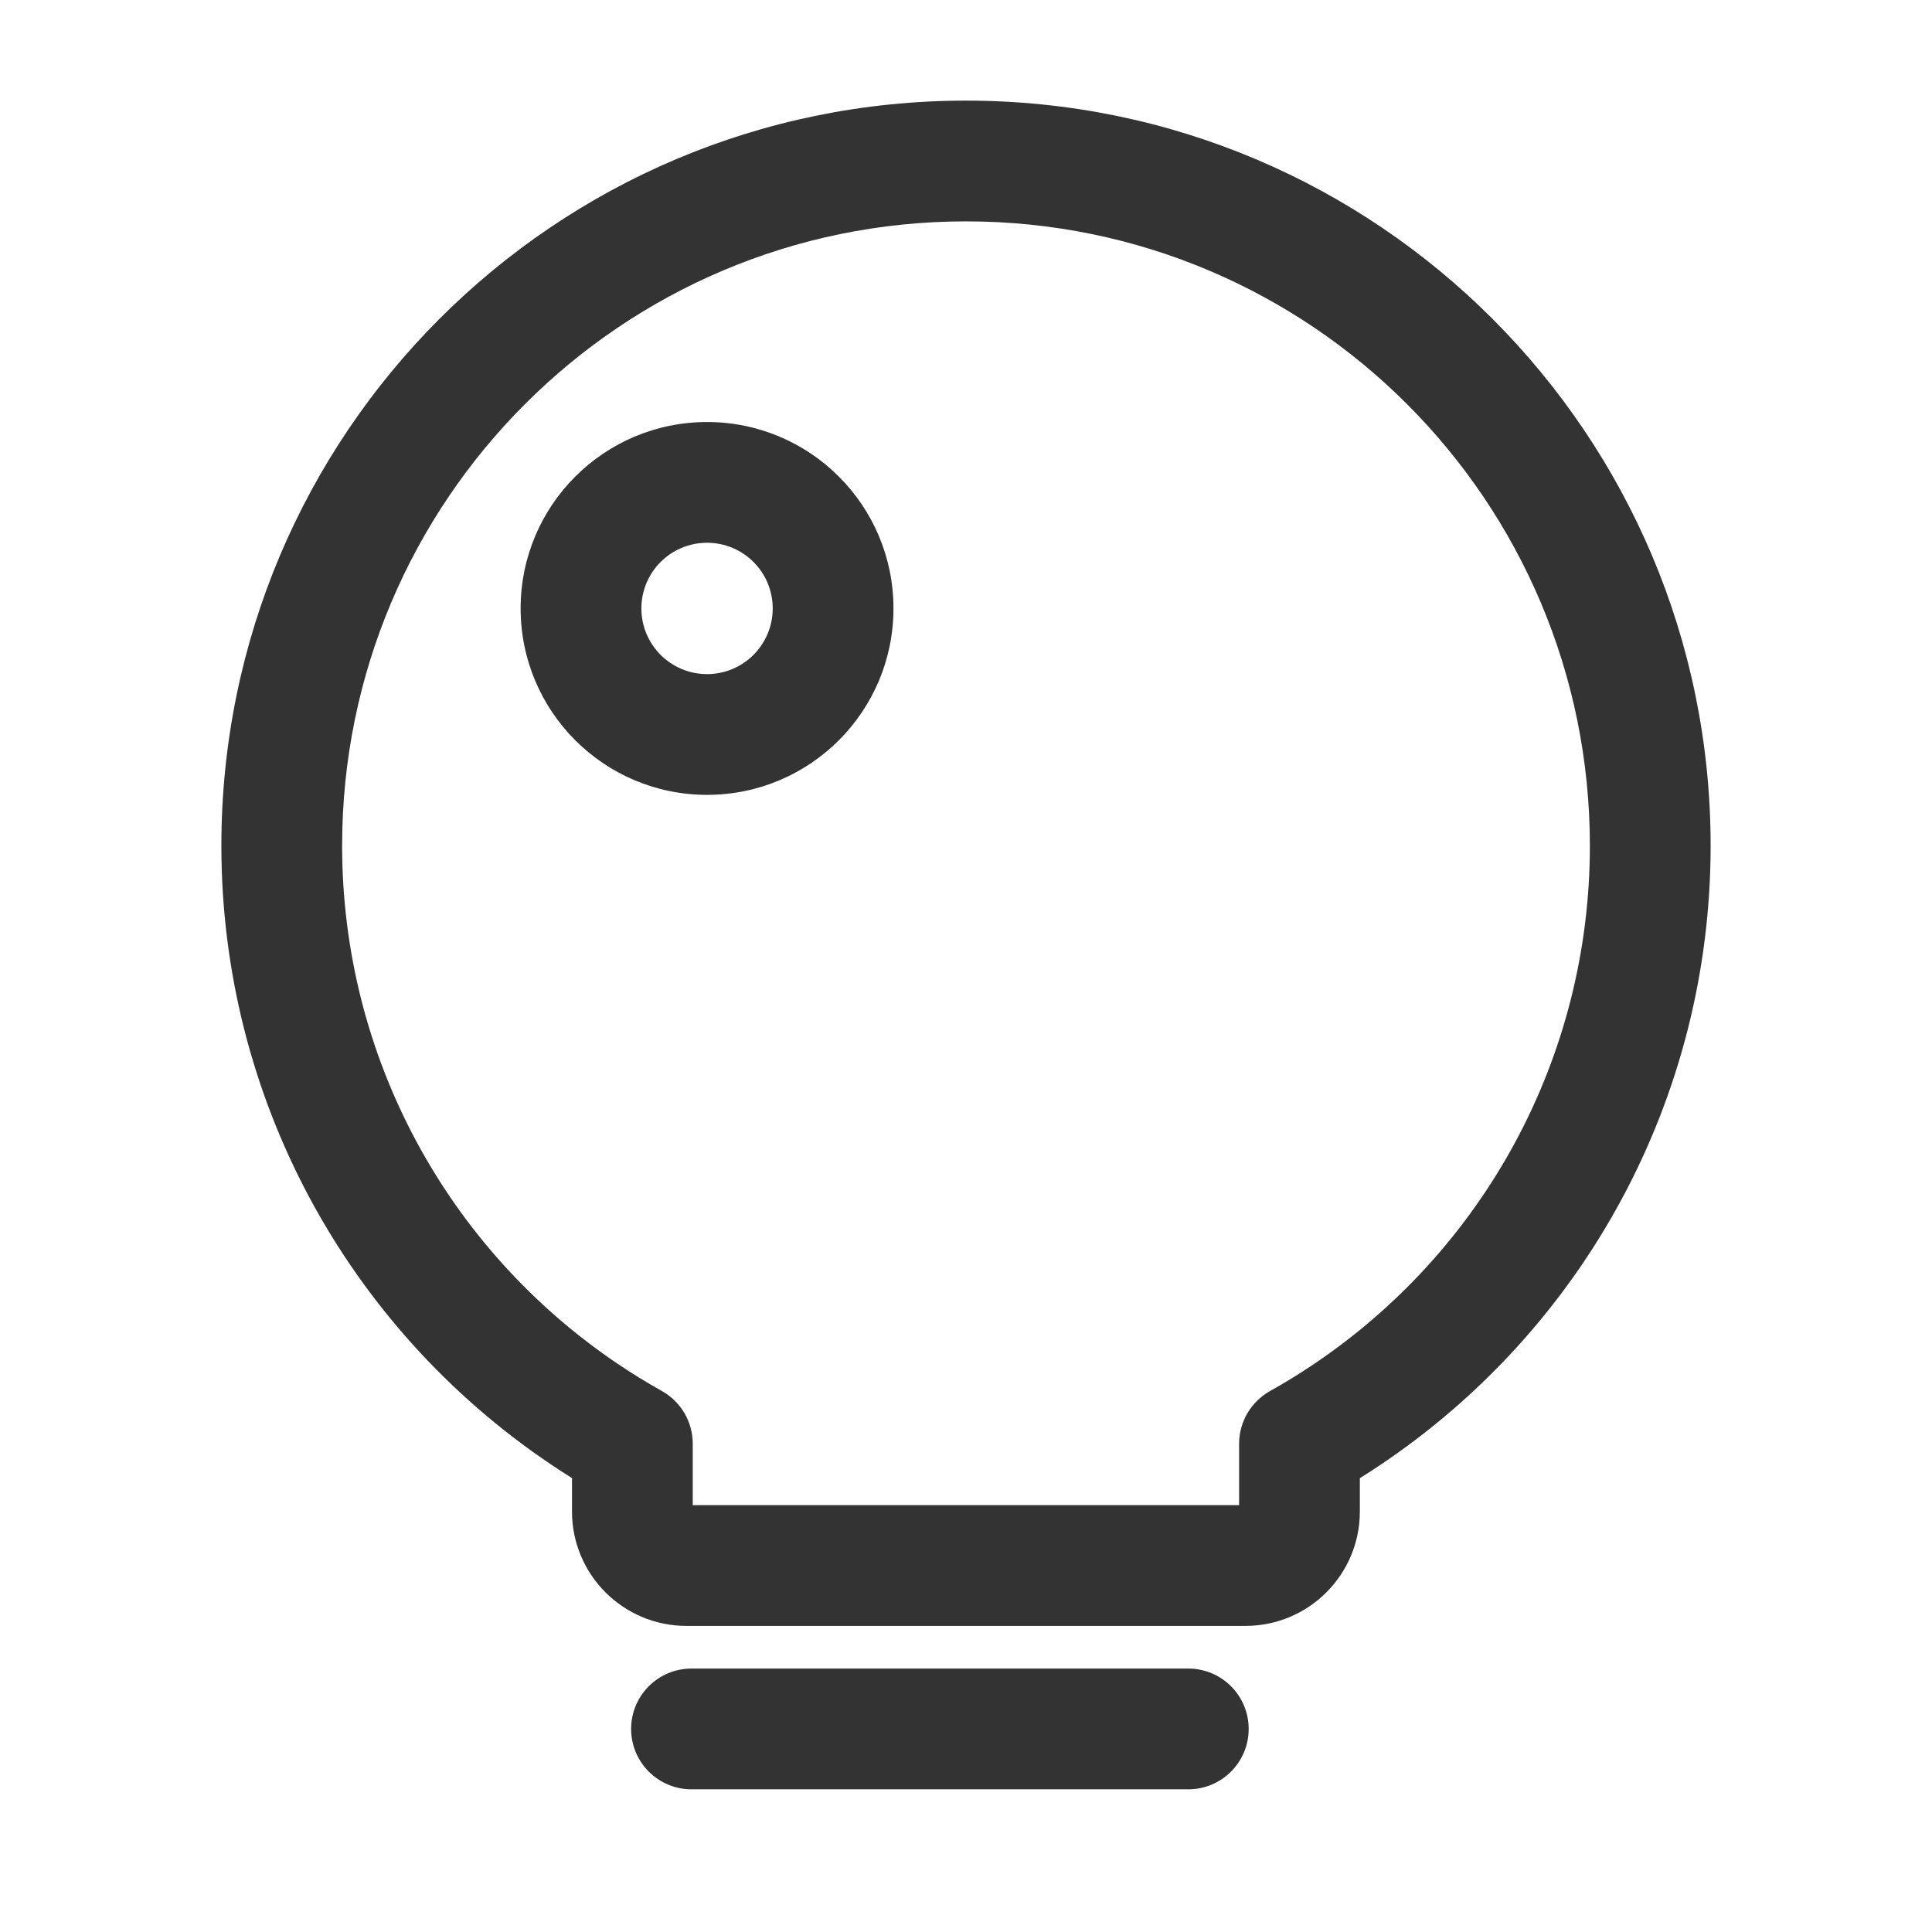
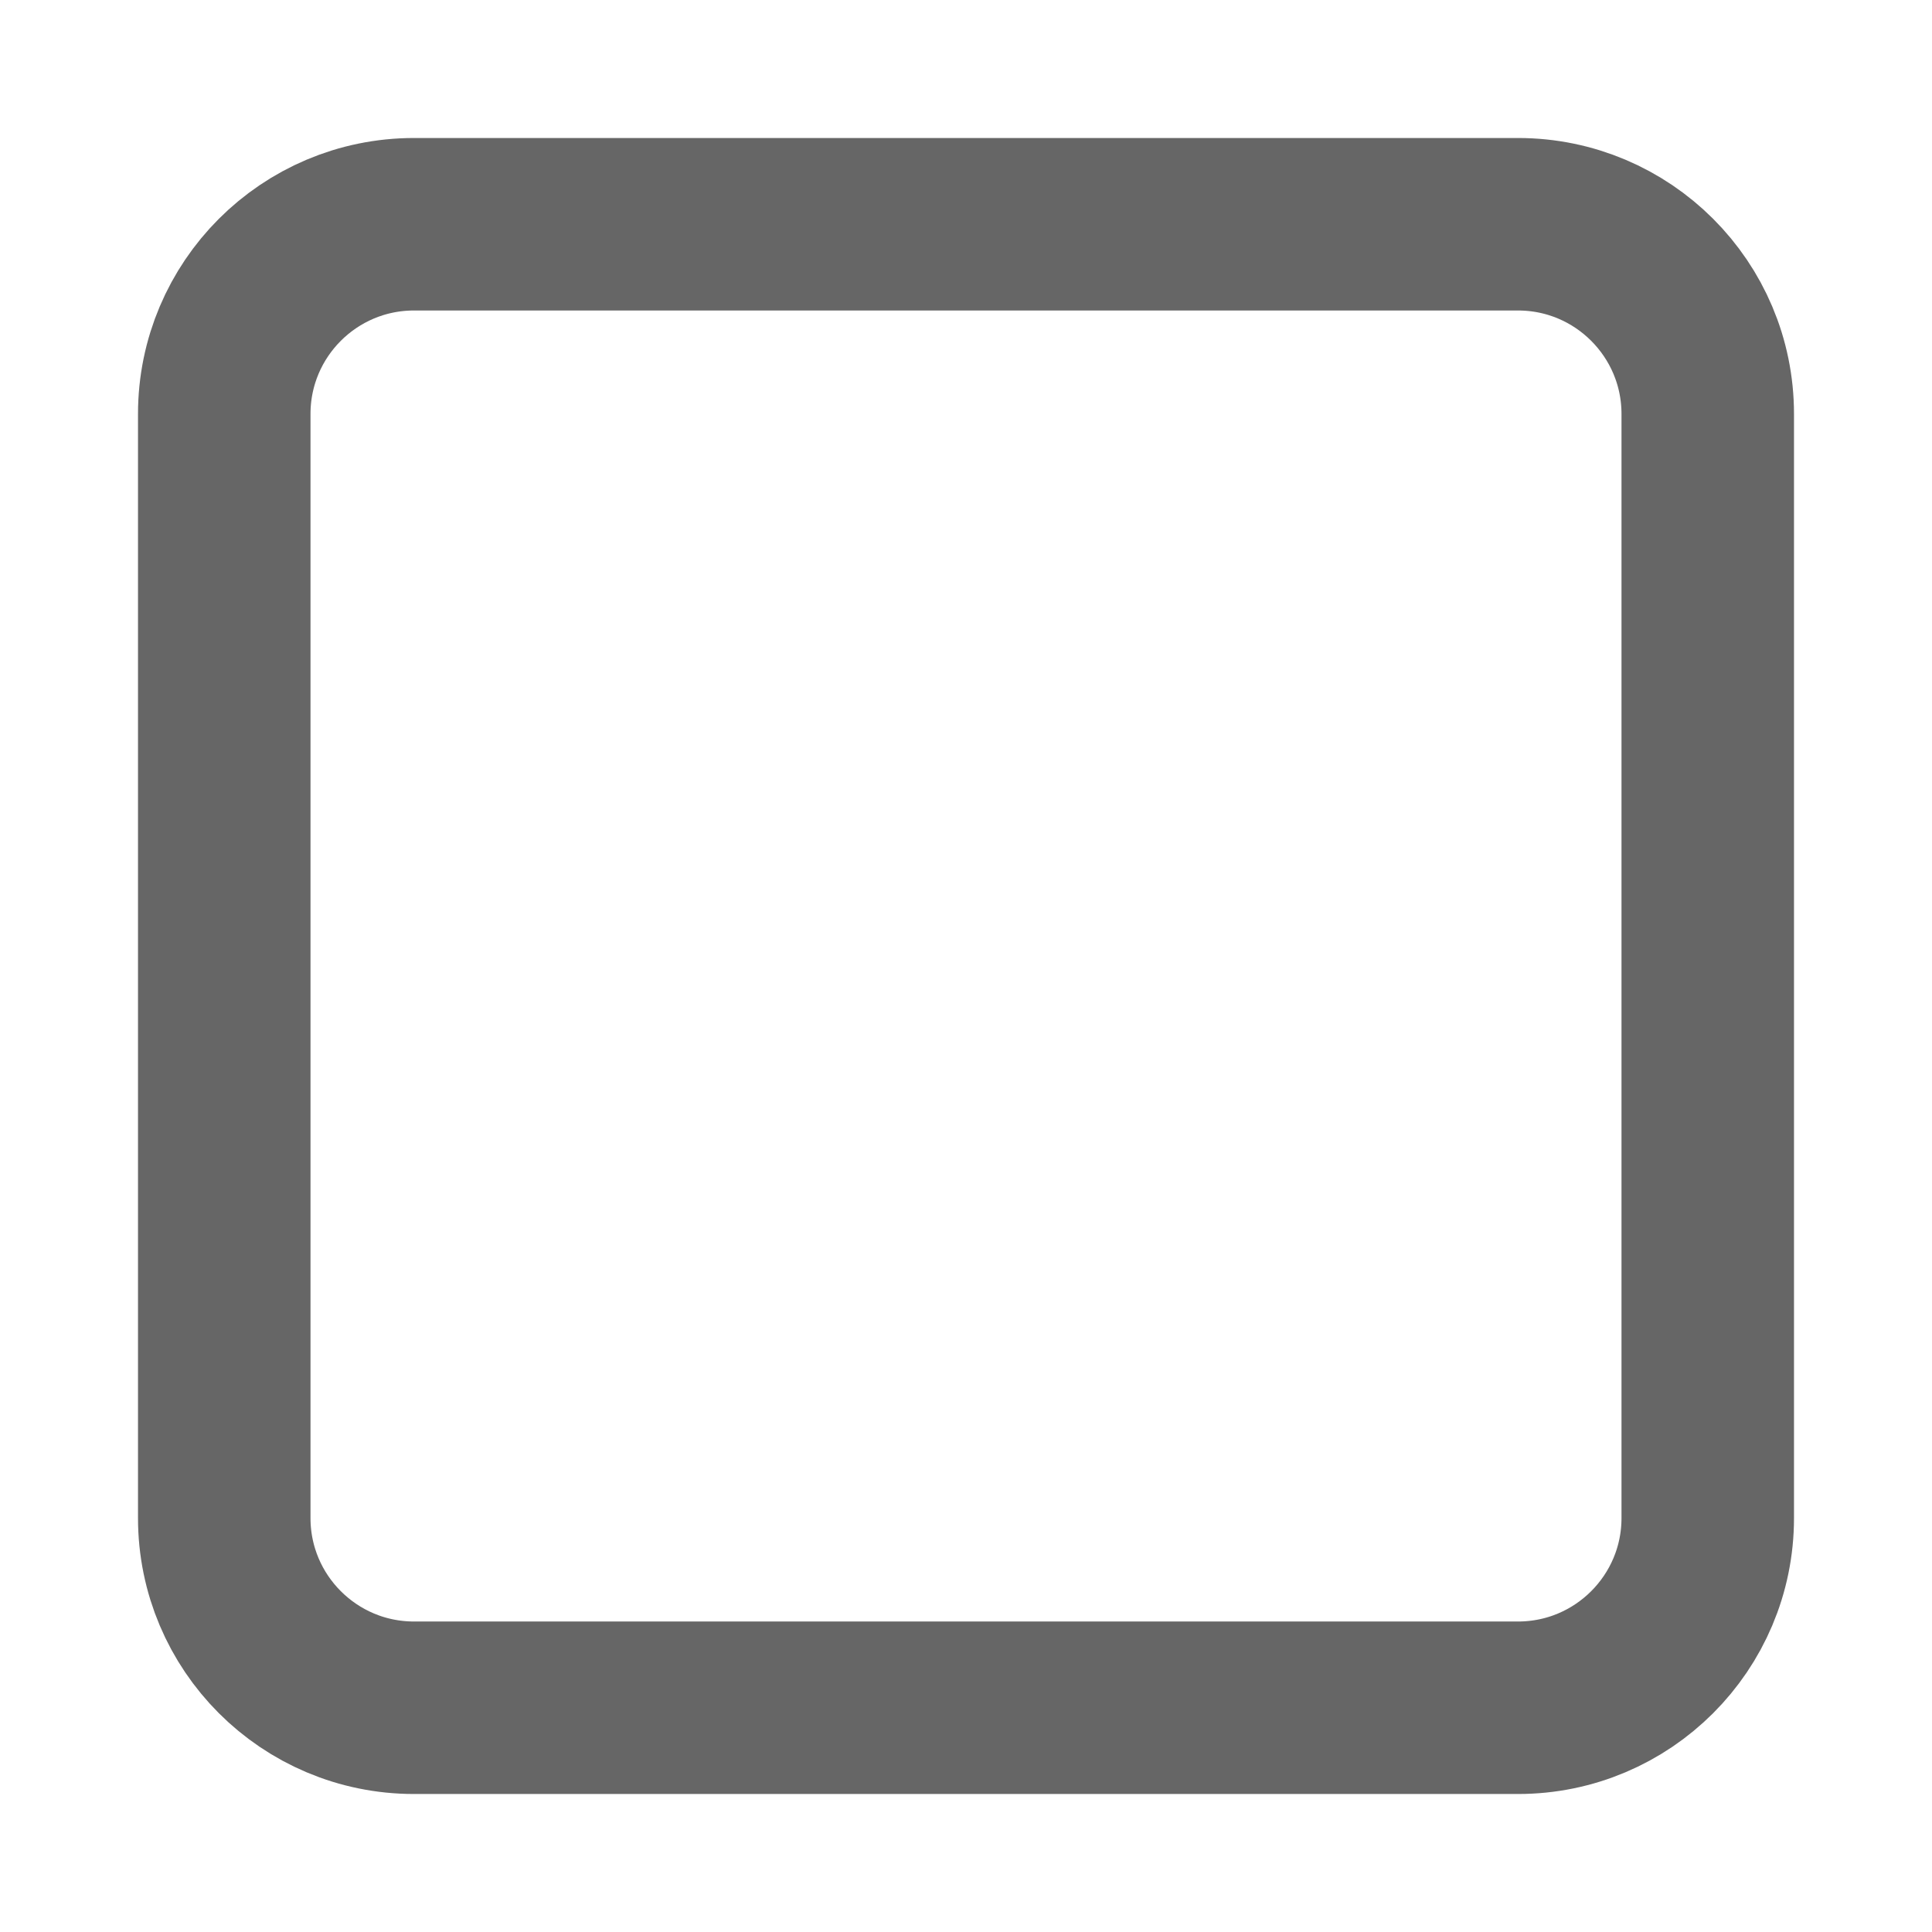
- <svg xmlns="http://www.w3.org/2000/svg" width="48" height="48" viewBox="0 0 48 48" fill="none">
-   <path fill-rule="evenodd" clip-rule="evenodd" d="M24 5.5C15.44 5.5 8.5 12.444 8.5 21.012C8.5 26.234 11.098 31.016 15.345 33.883C15.702 34.123 16.068 34.349 16.444 34.559C16.918 34.825 17.211 35.325 17.211 35.868V37.395H30.785V35.87C30.785 35.327 31.079 34.827 31.552 34.561C31.902 34.366 32.243 34.157 32.576 33.935C36.869 31.076 39.5 26.268 39.5 21.012C39.5 12.444 32.56 5.5 24 5.5ZM5.5 21.012C5.5 10.789 13.781 2.5 24 2.5C34.218 2.5 42.5 10.789 42.5 21.012C42.5 27.283 39.357 33.024 34.239 36.432C34.089 36.532 33.938 36.63 33.785 36.725V37.553C33.785 39.122 32.513 40.395 30.943 40.395H17.053C15.484 40.395 14.211 39.122 14.211 37.553V36.723C14.028 36.608 13.846 36.49 13.667 36.369C8.603 32.952 5.5 27.243 5.5 21.012ZM17.567 13.485C16.665 13.485 15.935 14.215 15.935 15.116C15.935 16.017 16.665 16.748 17.567 16.748C18.468 16.748 19.198 16.017 19.198 15.116C19.198 14.215 18.468 13.485 17.567 13.485ZM12.935 15.116C12.935 12.558 15.008 10.485 17.567 10.485C20.125 10.485 22.198 12.558 22.198 15.116C22.198 17.674 20.125 19.748 17.567 19.748C15.008 19.748 12.935 17.674 12.935 15.116ZM17.18 41.455C16.351 41.455 15.68 42.126 15.68 42.955C15.68 43.783 16.351 44.455 17.18 44.455H29.523C30.352 44.455 31.023 43.783 31.023 42.955C31.023 42.126 30.352 41.455 29.523 41.455H17.18Z" fill="#333333" />
+ <svg xmlns="http://www.w3.org/2000/svg" width="14" height="14" viewBox="0 0 14 14" fill="none">
+   <rect x="1.625" y="1.625" width="10.75" height="10.75" rx="1.375" stroke="#666666" stroke-width="1.25" />
</svg>
